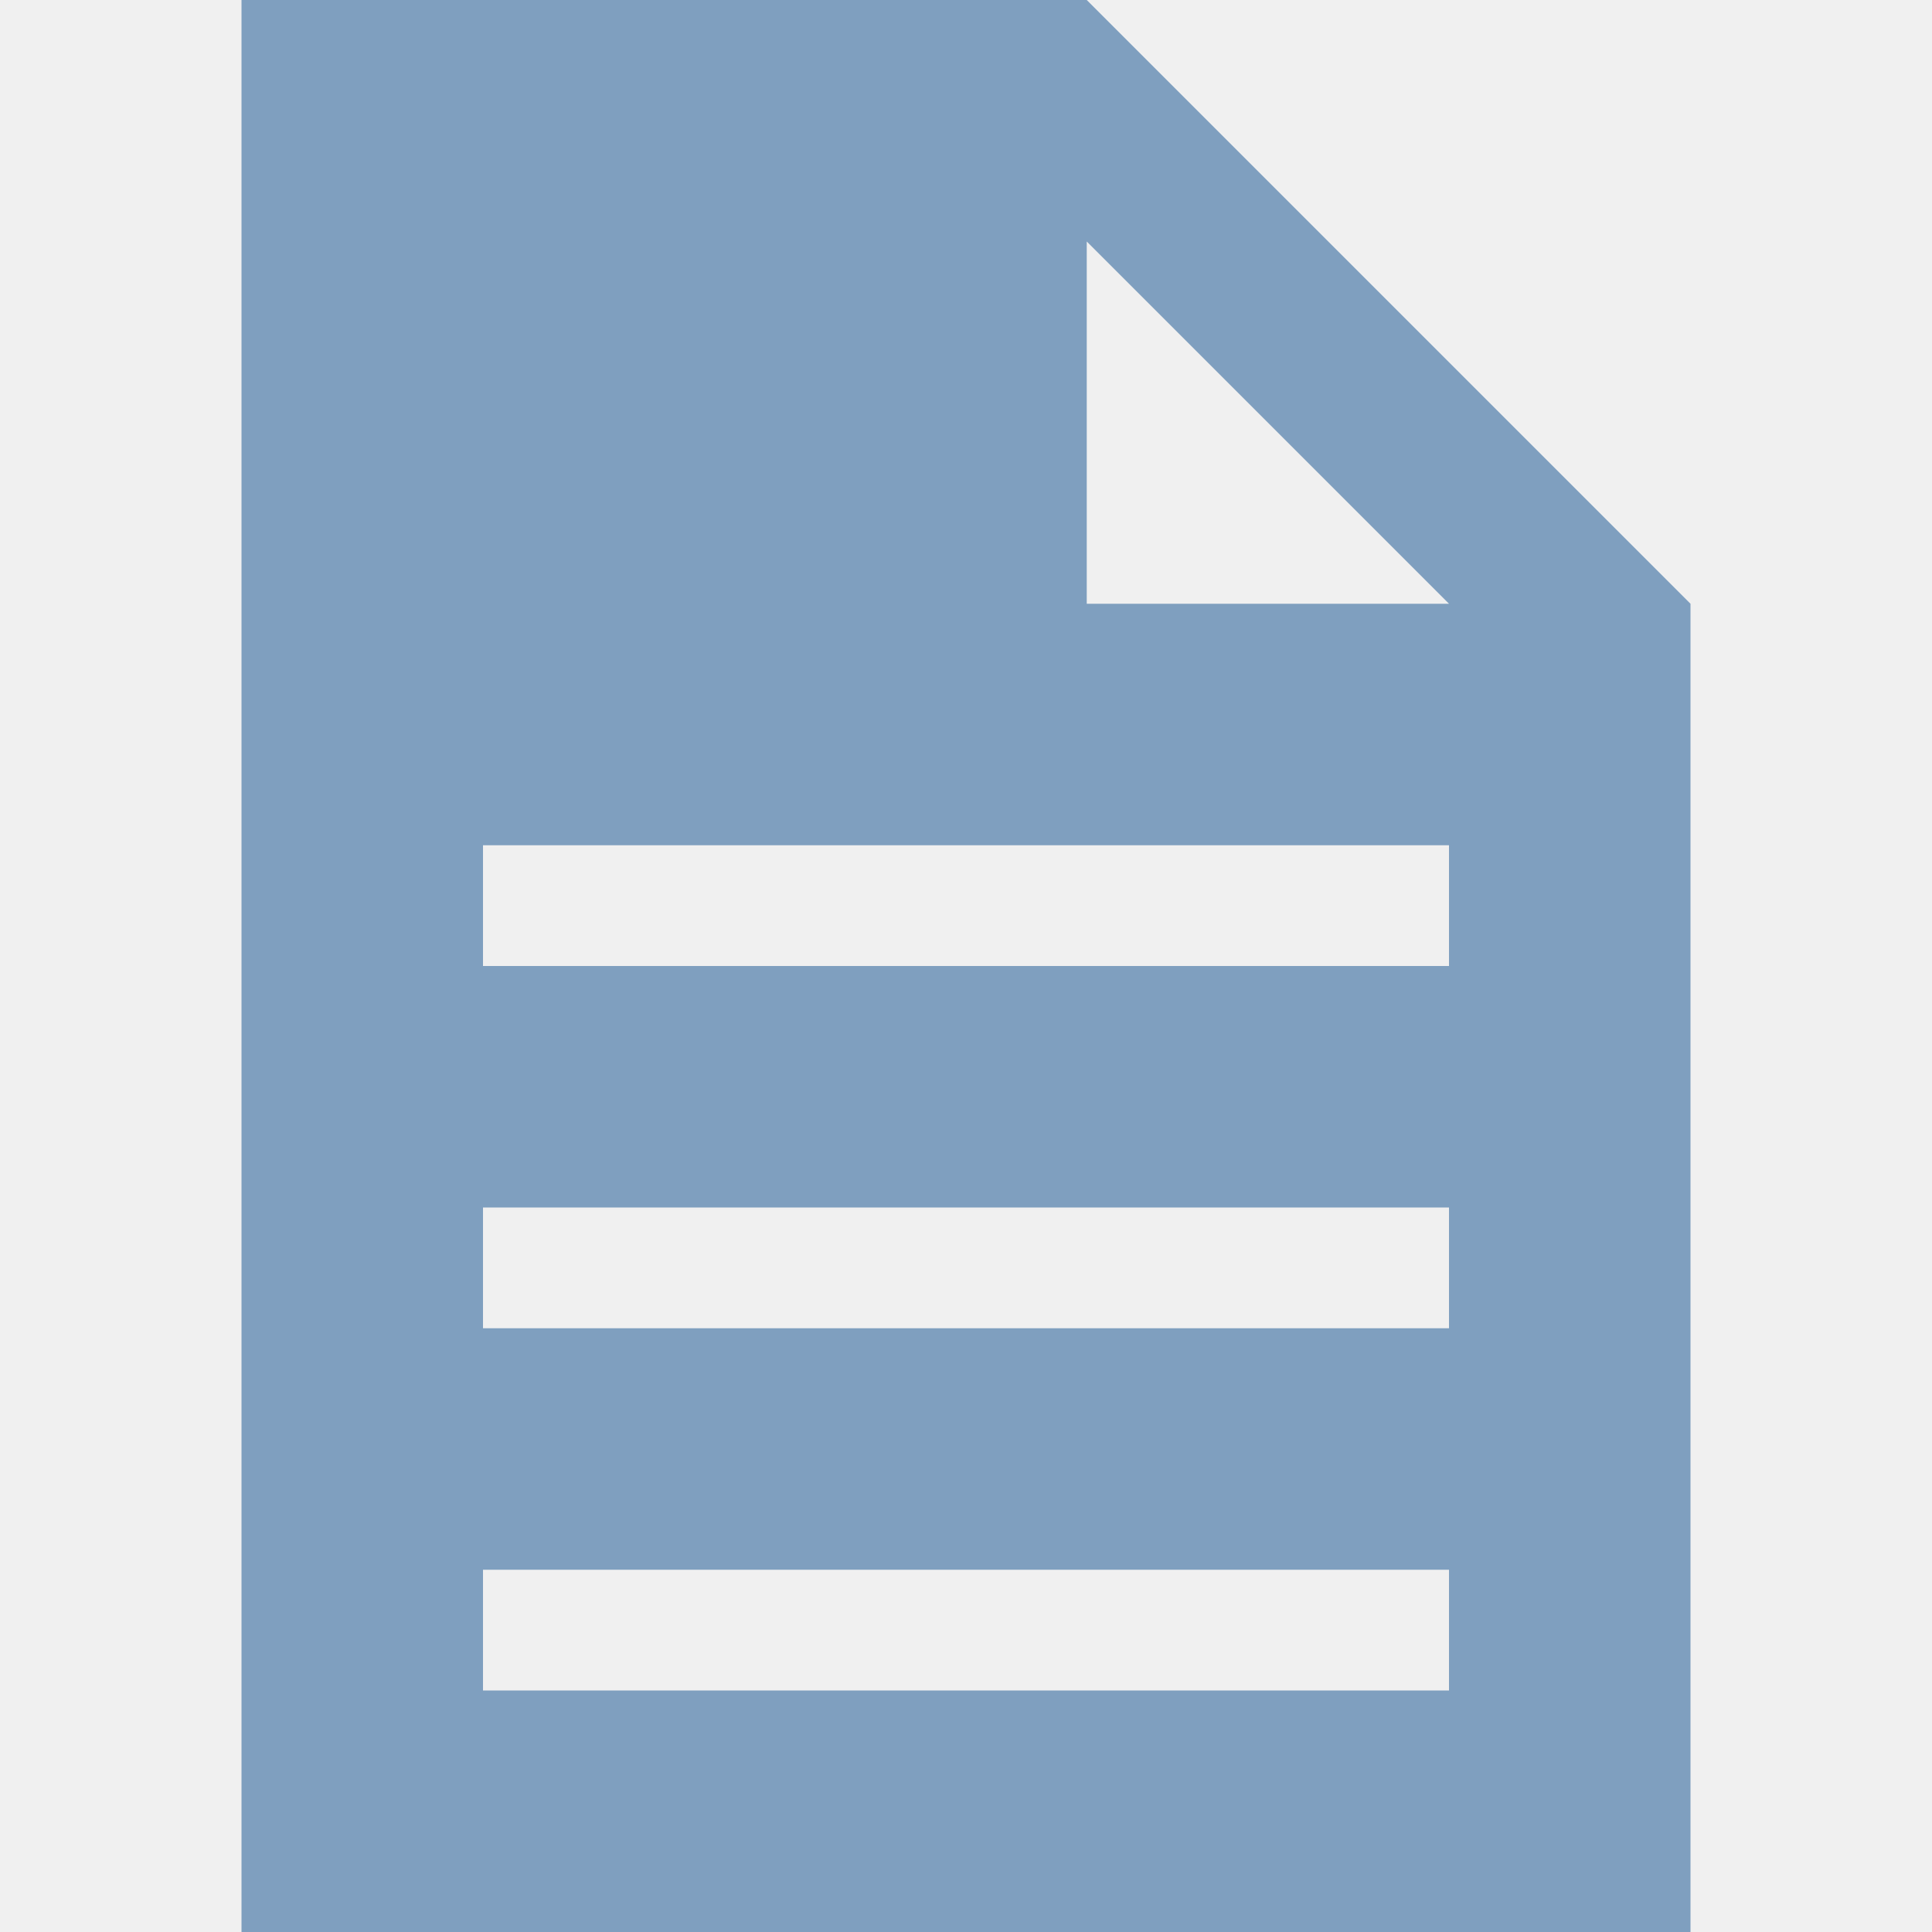
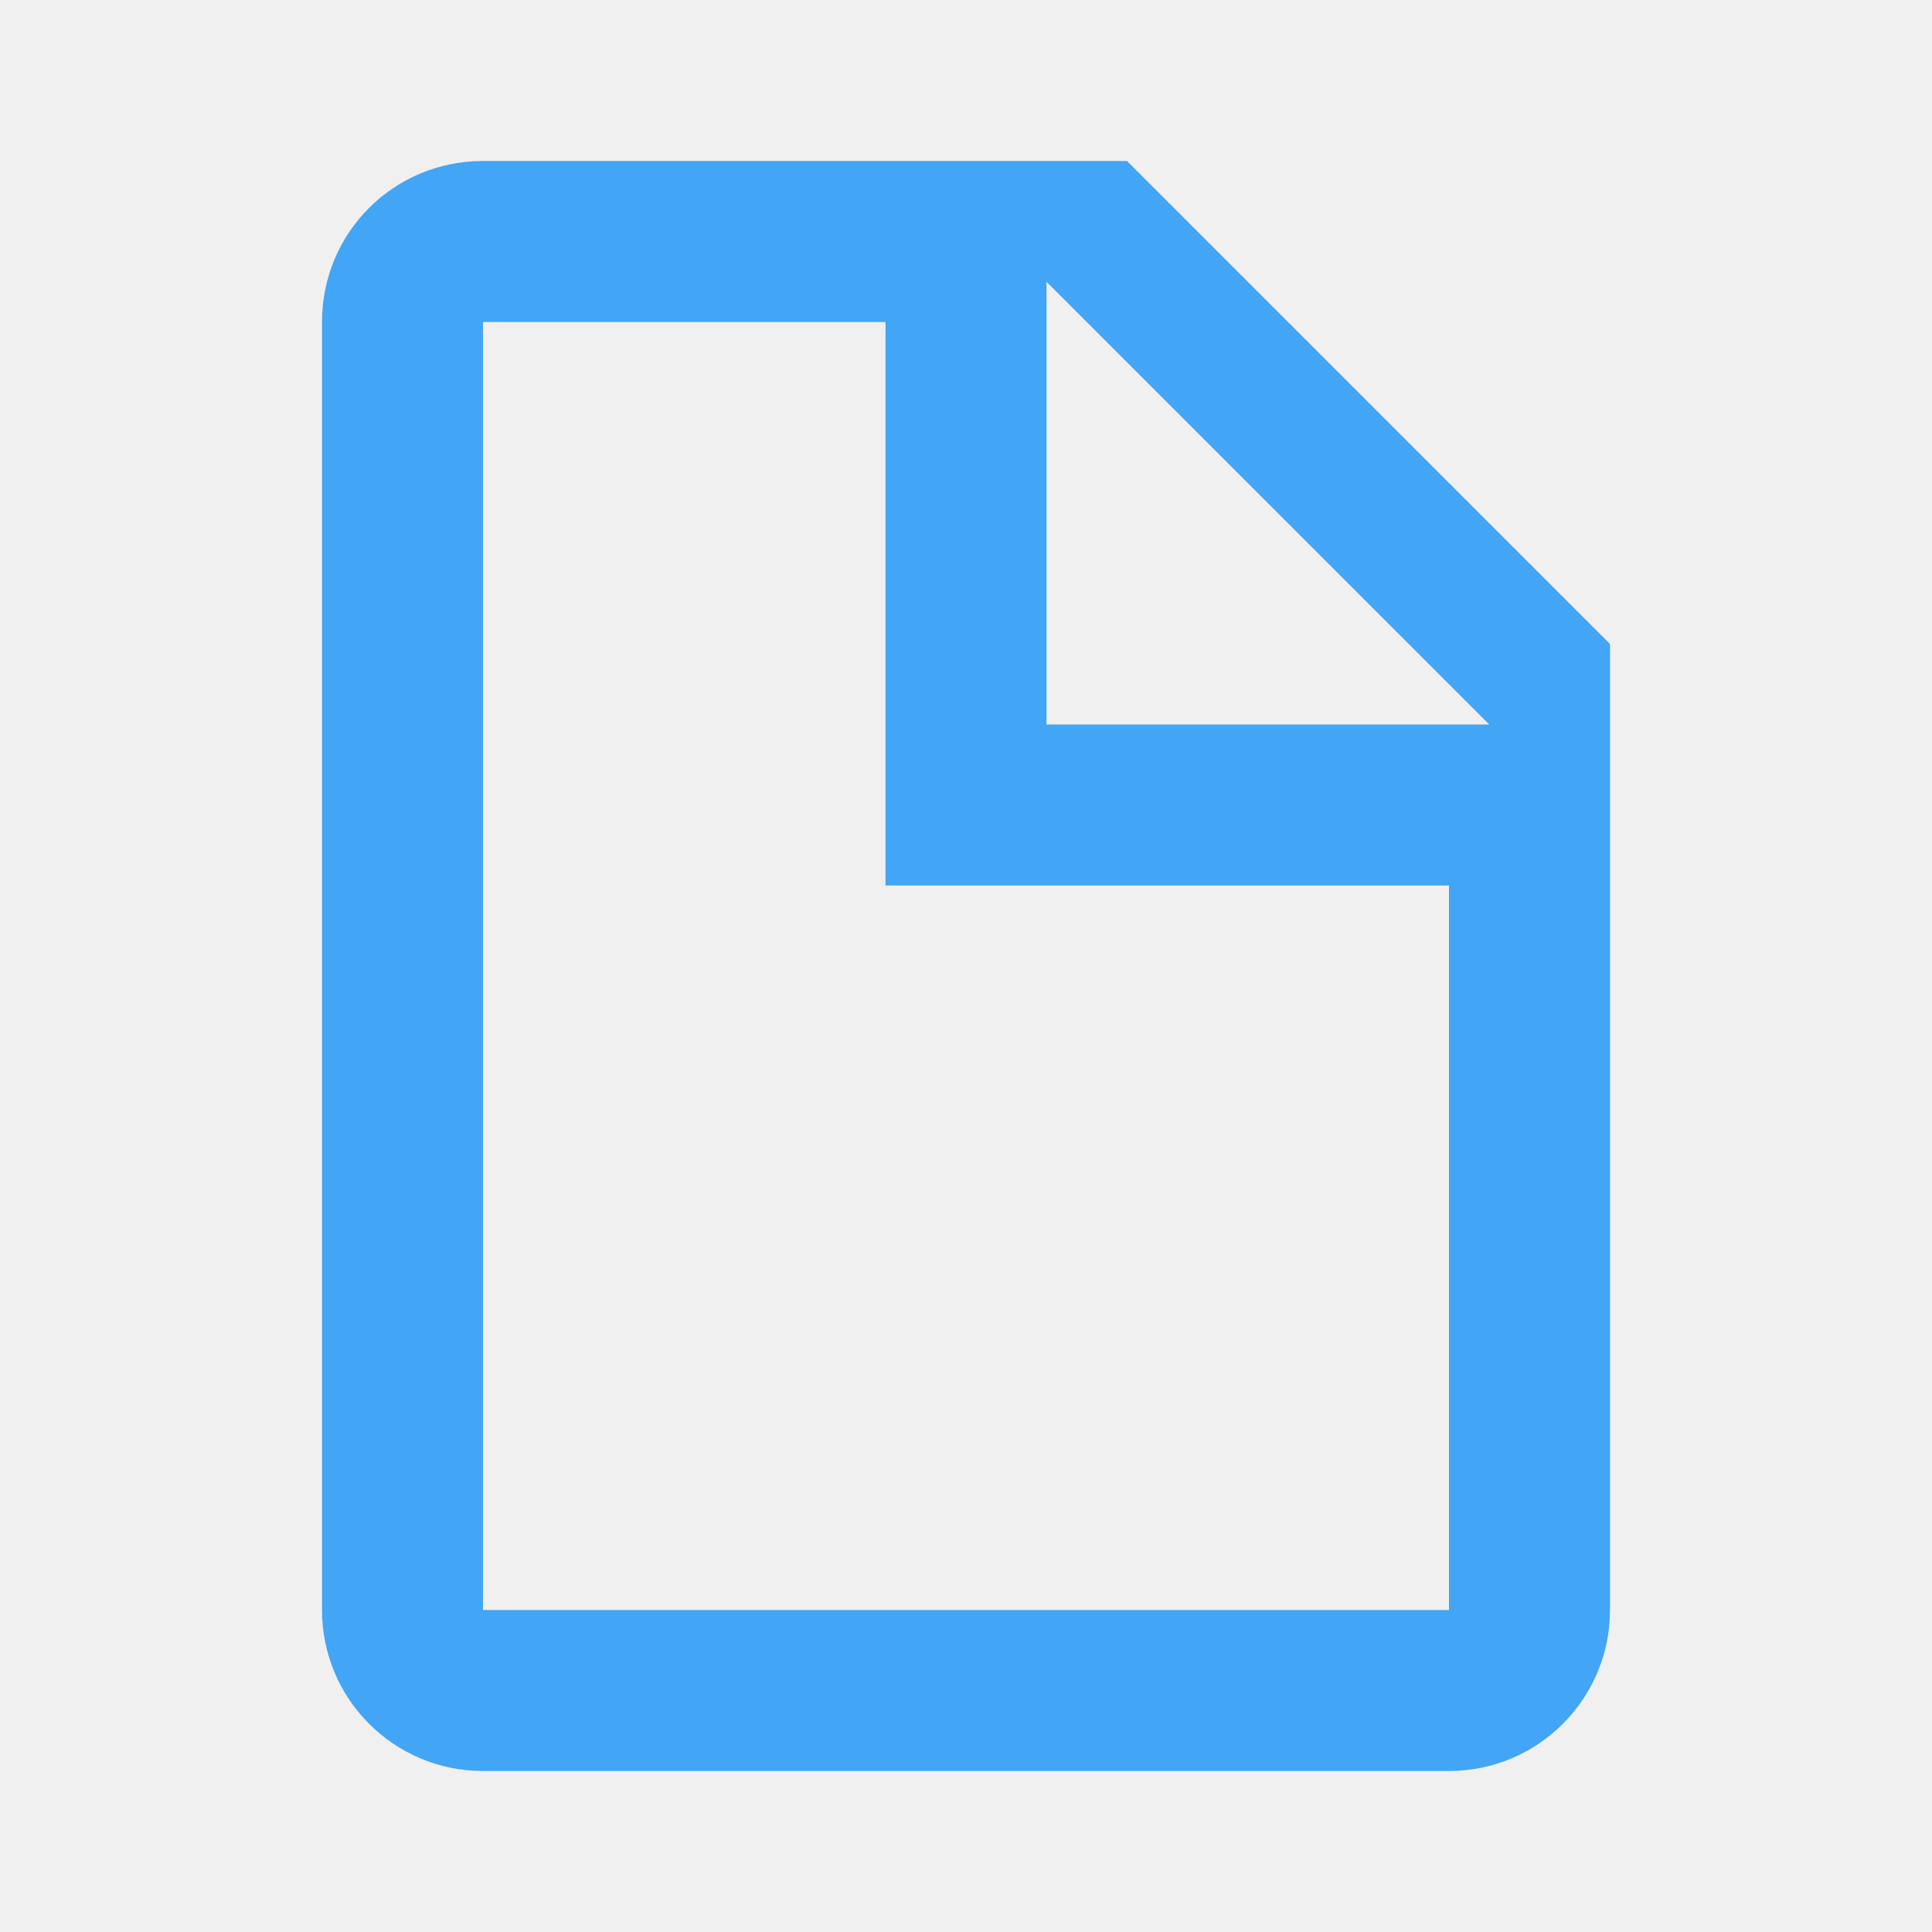
- <svg xmlns="http://www.w3.org/2000/svg" width="320" height="320" version="1.1">
-   <defs>
-     <mask id="mask">
-       <rect width="320" height="320" x="0" y="0" fill="#fff" />
-       <polygon fill="#000" points="180,40 180,100 240,100" />
-       <g stroke="#000" stroke-width="20">
-         <line x1="80" x2="240" y1="150" y2="150" />
-         <line x1="80" x2="240" y1="210" y2="210" />
-         <line x1="80" x2="240" y1="270" y2="270" />
-       </g>
-     </mask>
-   </defs>
-   <polygon fill="#7f9fbf" points="40,0 40,320 280,320 280,100 180,0" mask="url(#mask)" />
+ <svg xmlns="http://www.w3.org/2000/svg" width="24" height="24" version="1.1">
+   <path d="M13 9h5.5L13 3.5V9M6 2h8l6 6v12a2 2 0 0 1-2 2H6a2 2 0 0 1-2-2V4c0-1.11.89-2 2-2m5 2H6v16h12v-9h-7V4z" fill="#42a5f5" />
</svg>
